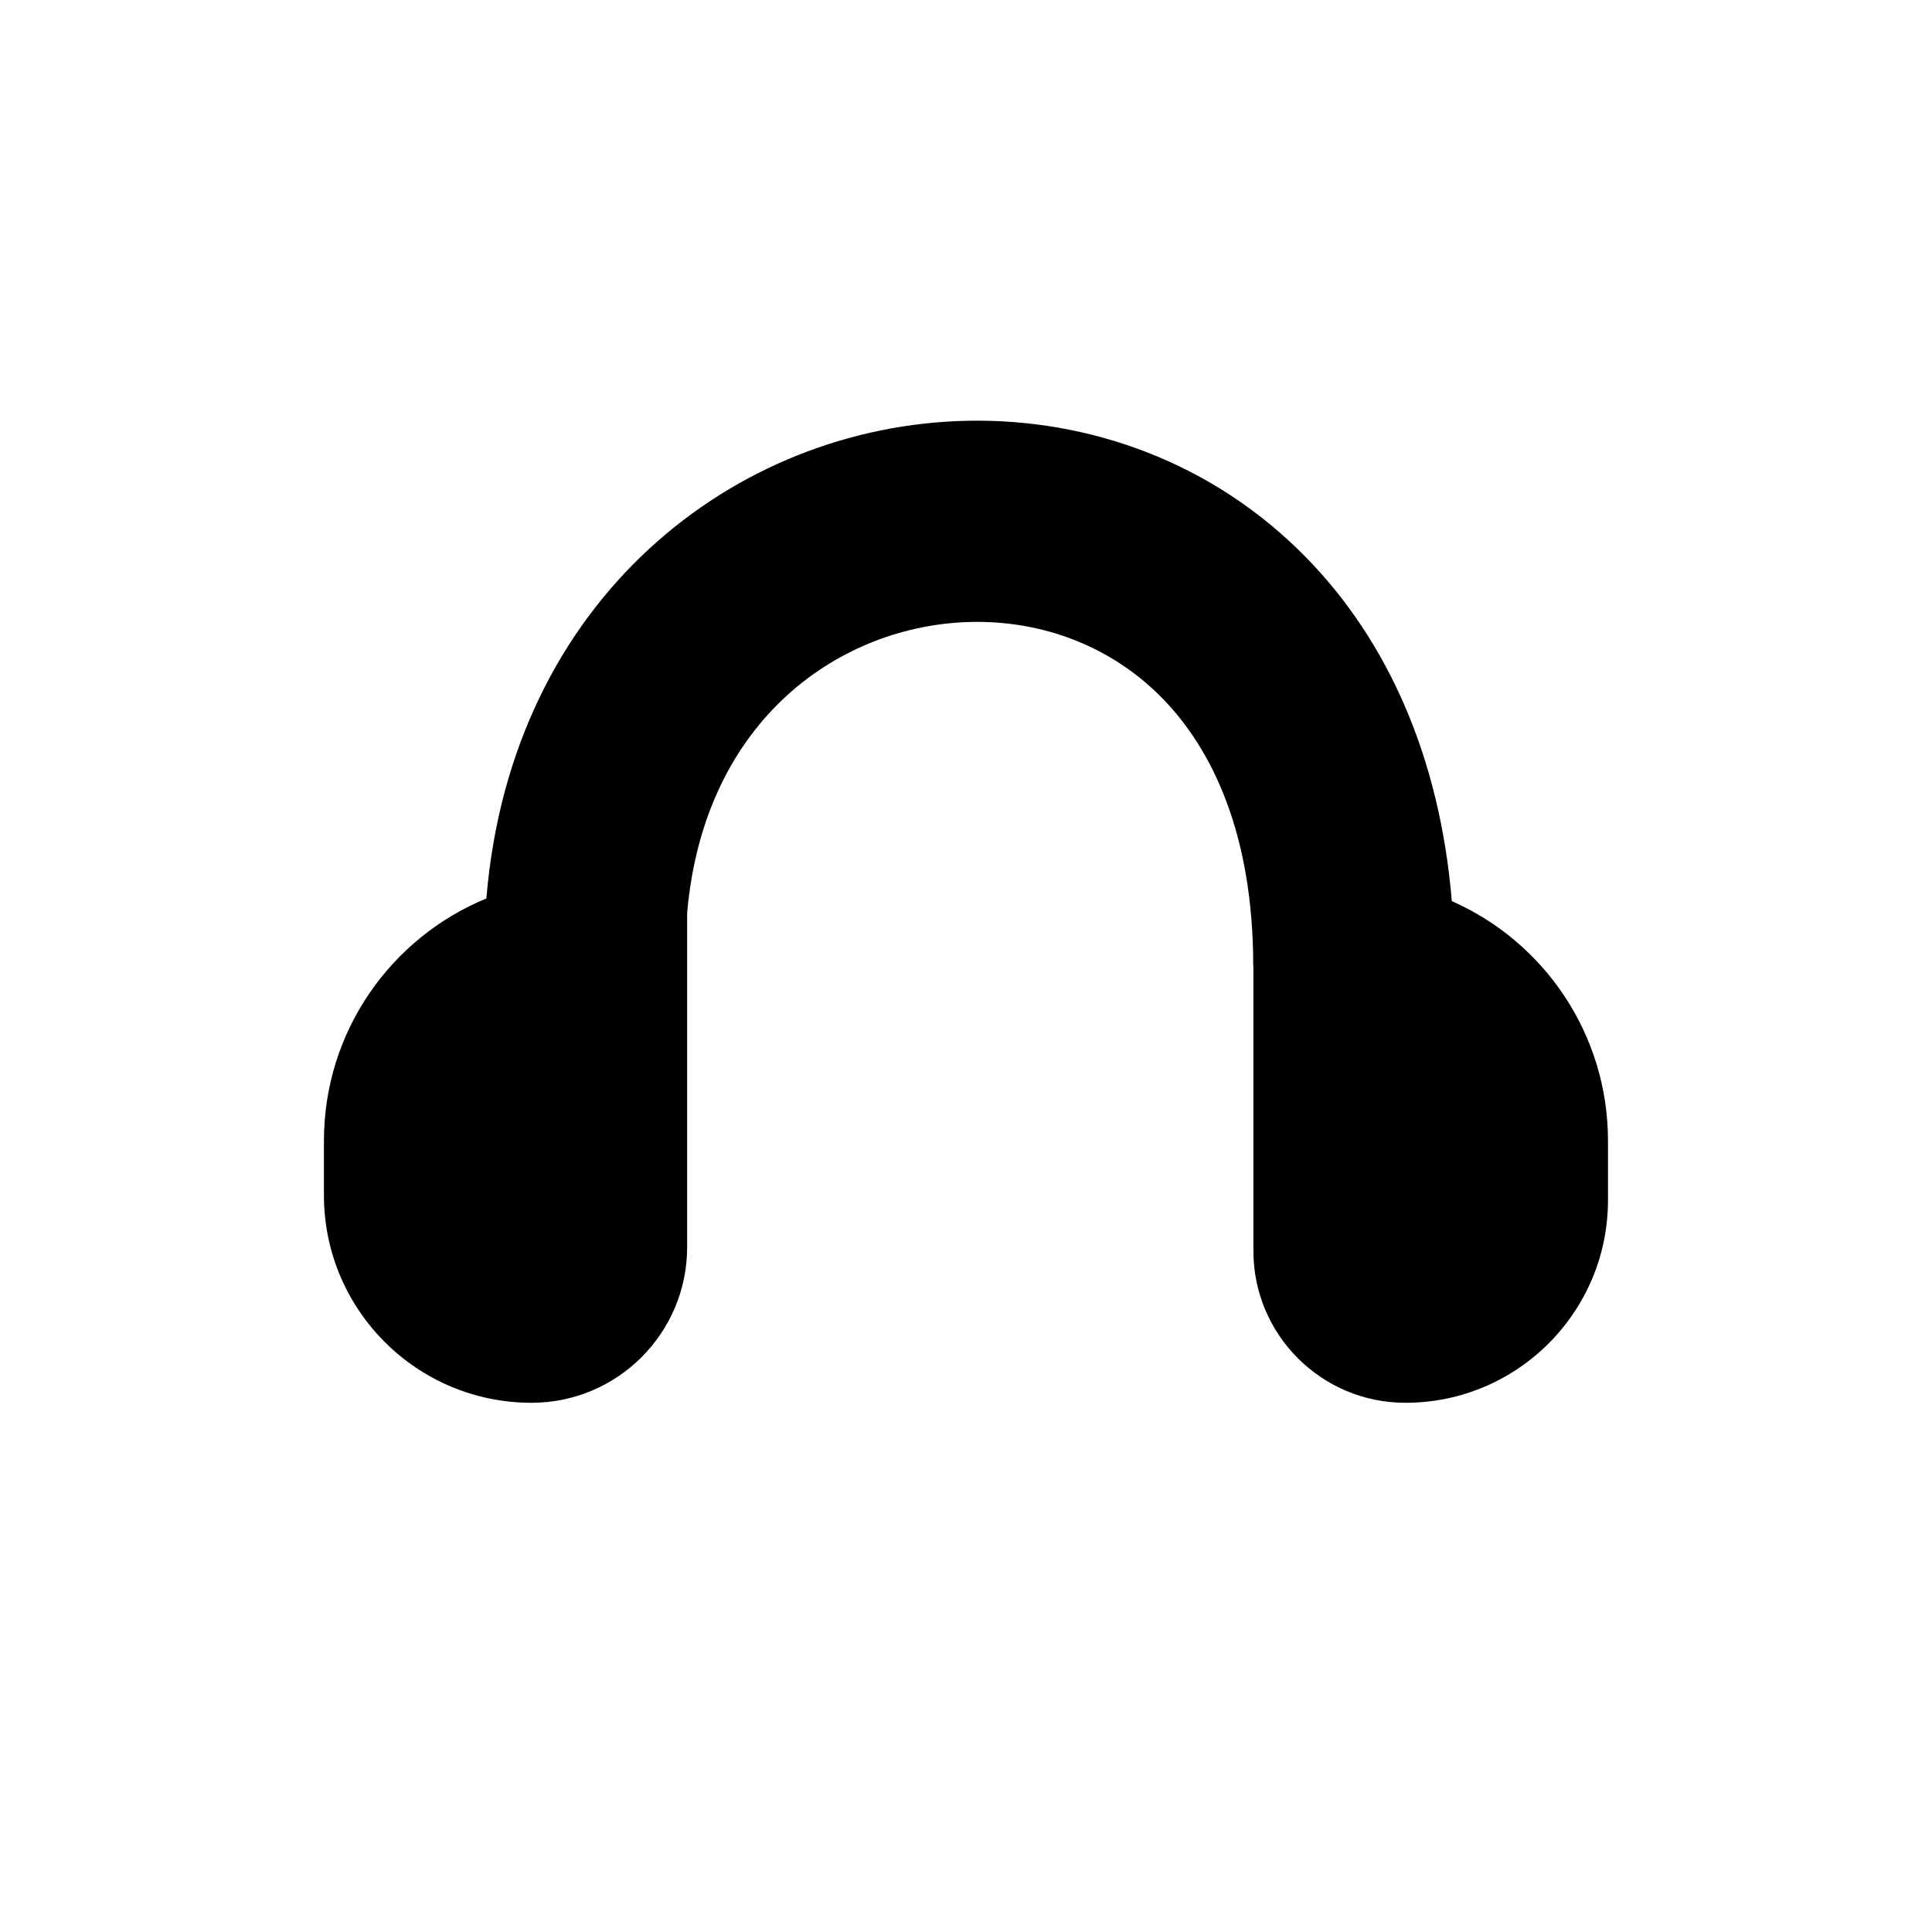
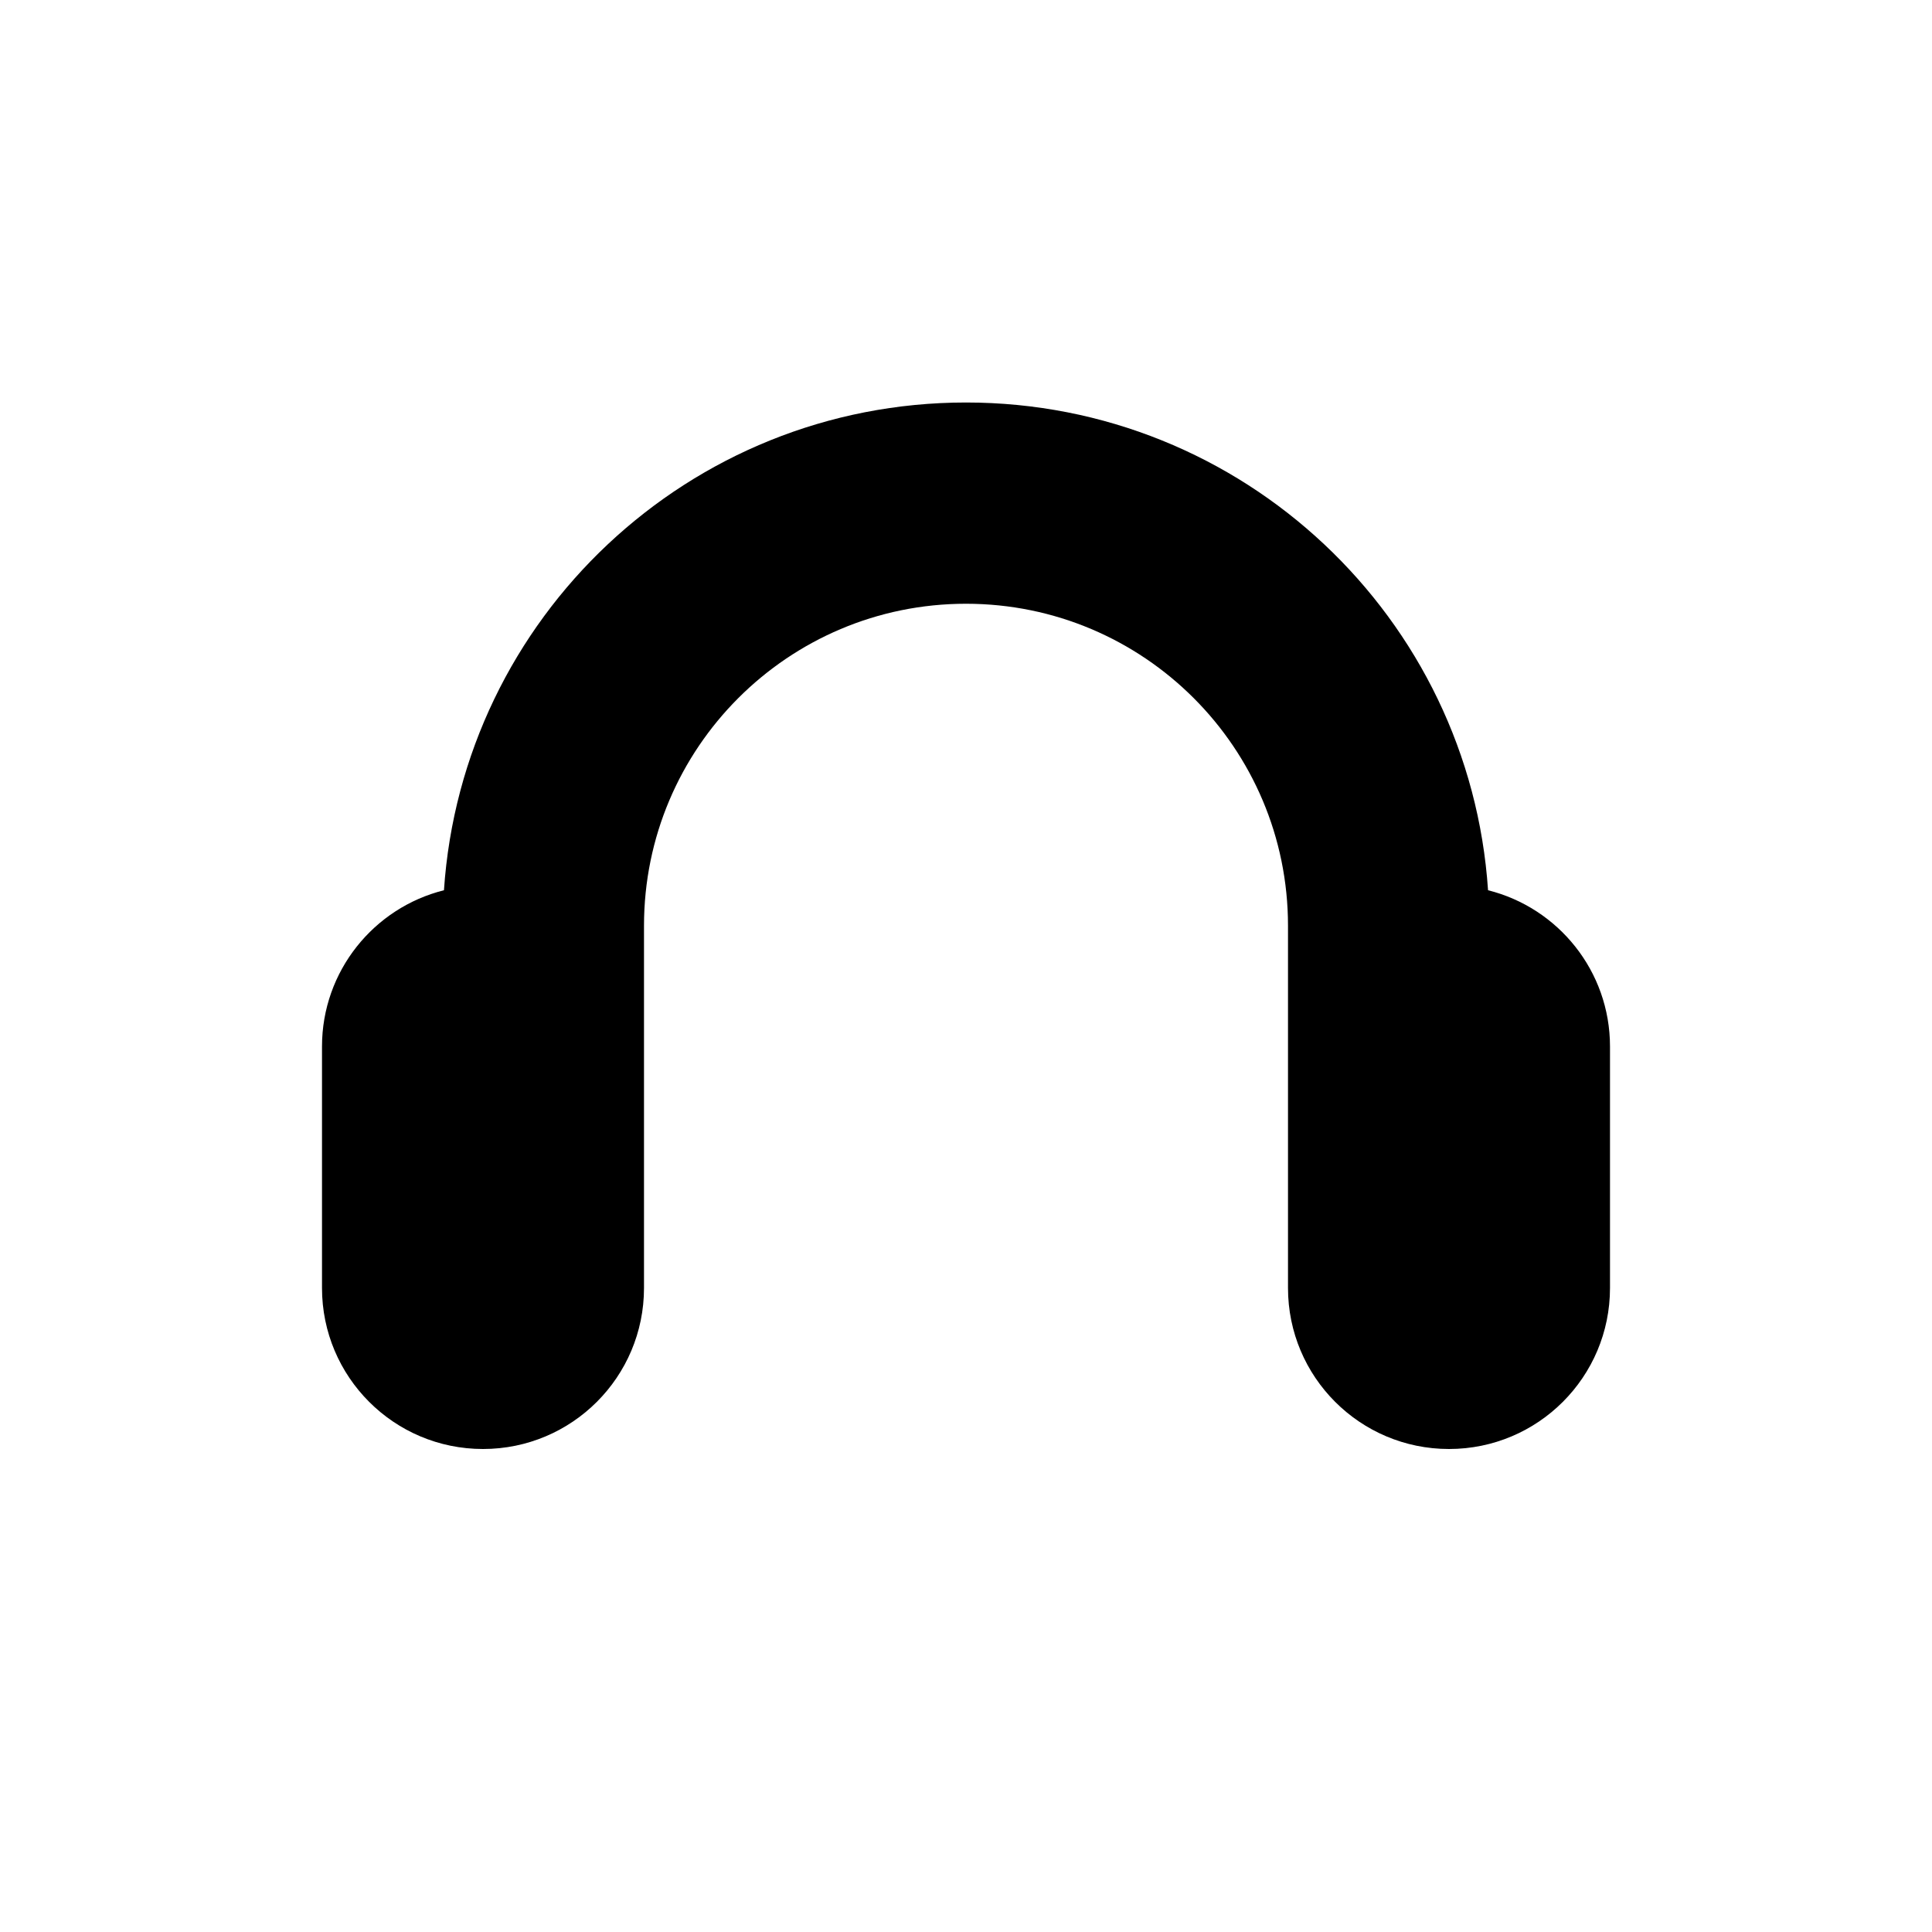
<svg xmlns="http://www.w3.org/2000/svg" width="24" height="24" viewBox="0 0 24 24" fill="none">
-   <path d="M8.536 11.339C8.748 8.92 10.457 7.76 12.067 7.726C12.945 7.708 13.798 8.022 14.434 8.669C15.062 9.308 15.568 10.366 15.568 11.999H15.57V15.538C15.57 16.581 16.416 17.426 17.458 17.426C18.848 17.426 19.975 16.299 19.975 14.909V14.172C19.975 12.842 19.178 11.698 18.035 11.194C17.885 9.397 17.232 7.949 16.216 6.916C15.061 5.74 13.526 5.196 12.015 5.227C9.132 5.287 6.35 7.434 6.042 11.161C4.858 11.647 4.024 12.812 4.024 14.172V14.848C4.024 16.272 5.179 17.426 6.603 17.426C7.67 17.426 8.536 16.56 8.536 15.492V11.339Z" fill="black" />
+   <path d="M8 16C8 17.105 7.105 18 6 18C4.895 18 4 17.105 4 16V13C4 12.063 4.645 11.276 5.515 11.059C5.741 7.675 8.558 5 12 5C15.442 5 18.259 7.675 18.485 11.059C19.355 11.276 20 12.063 20 13V16C20 17.105 19.105 18 18 18C16.895 18 16 17.105 16 16V11.5C16 9.291 14.209 7.5 12 7.5C9.791 7.5 8 9.291 8 11.5V16Z" fill="black" />
</svg>
